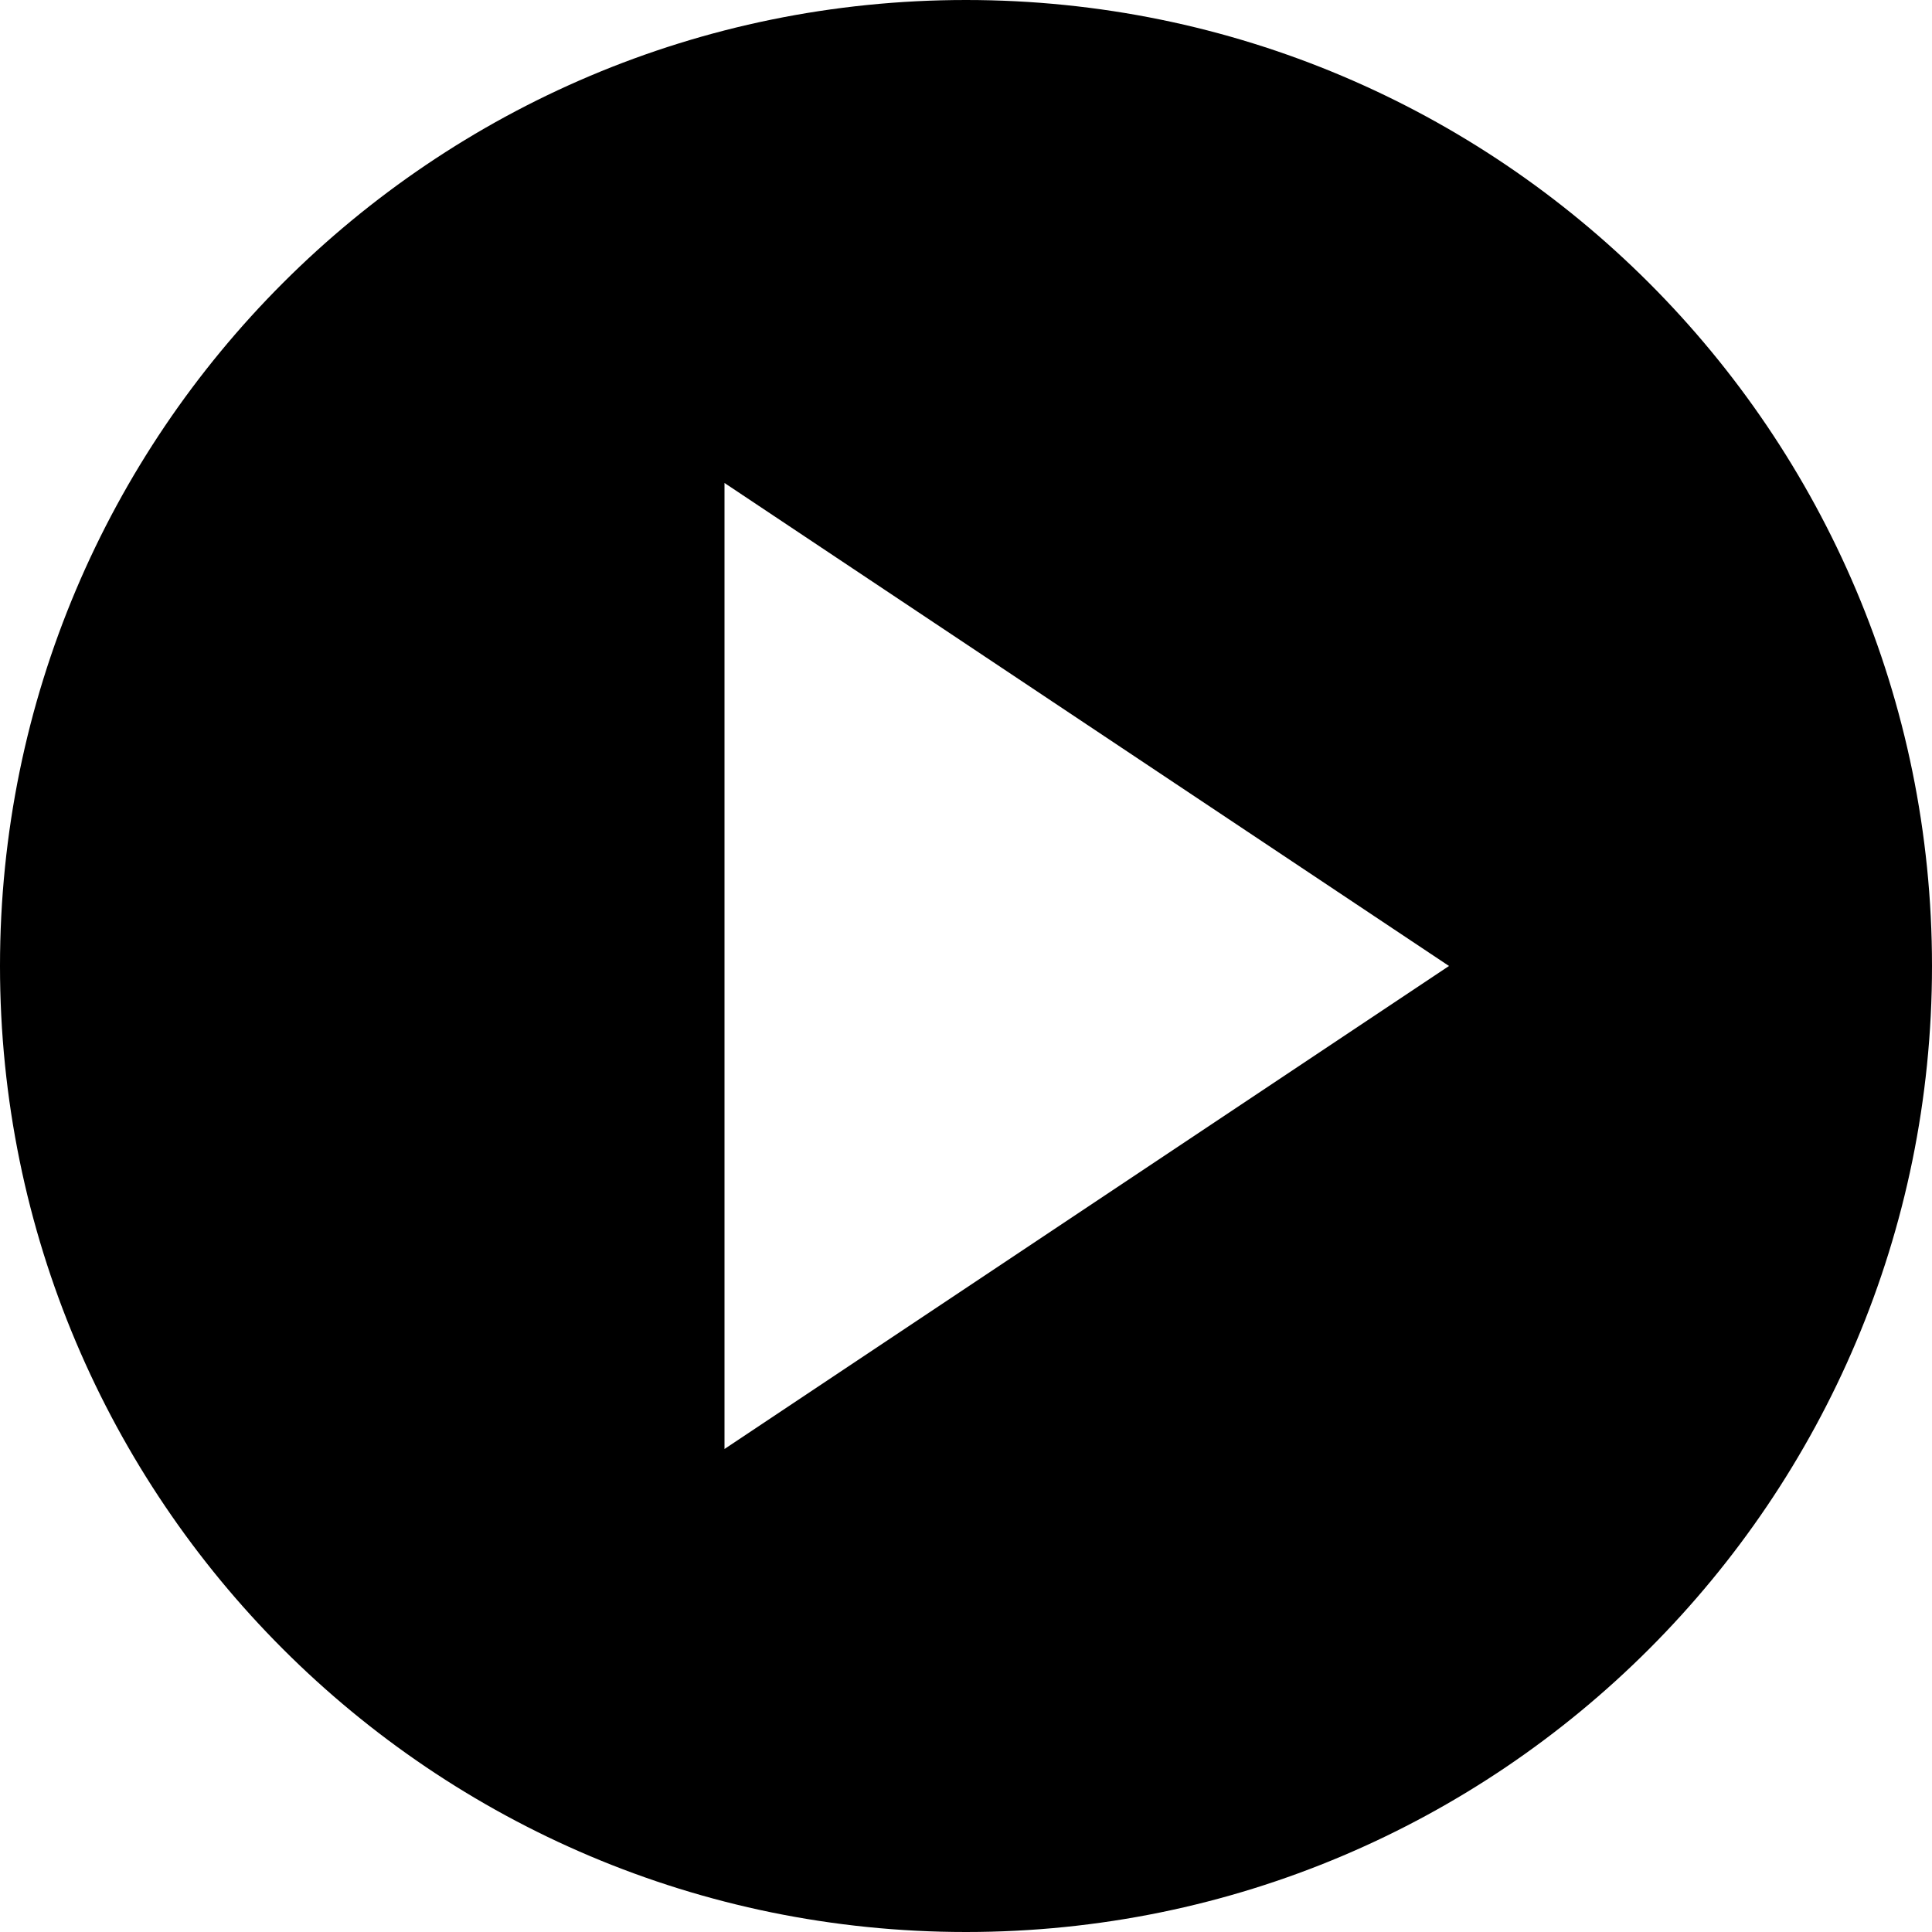
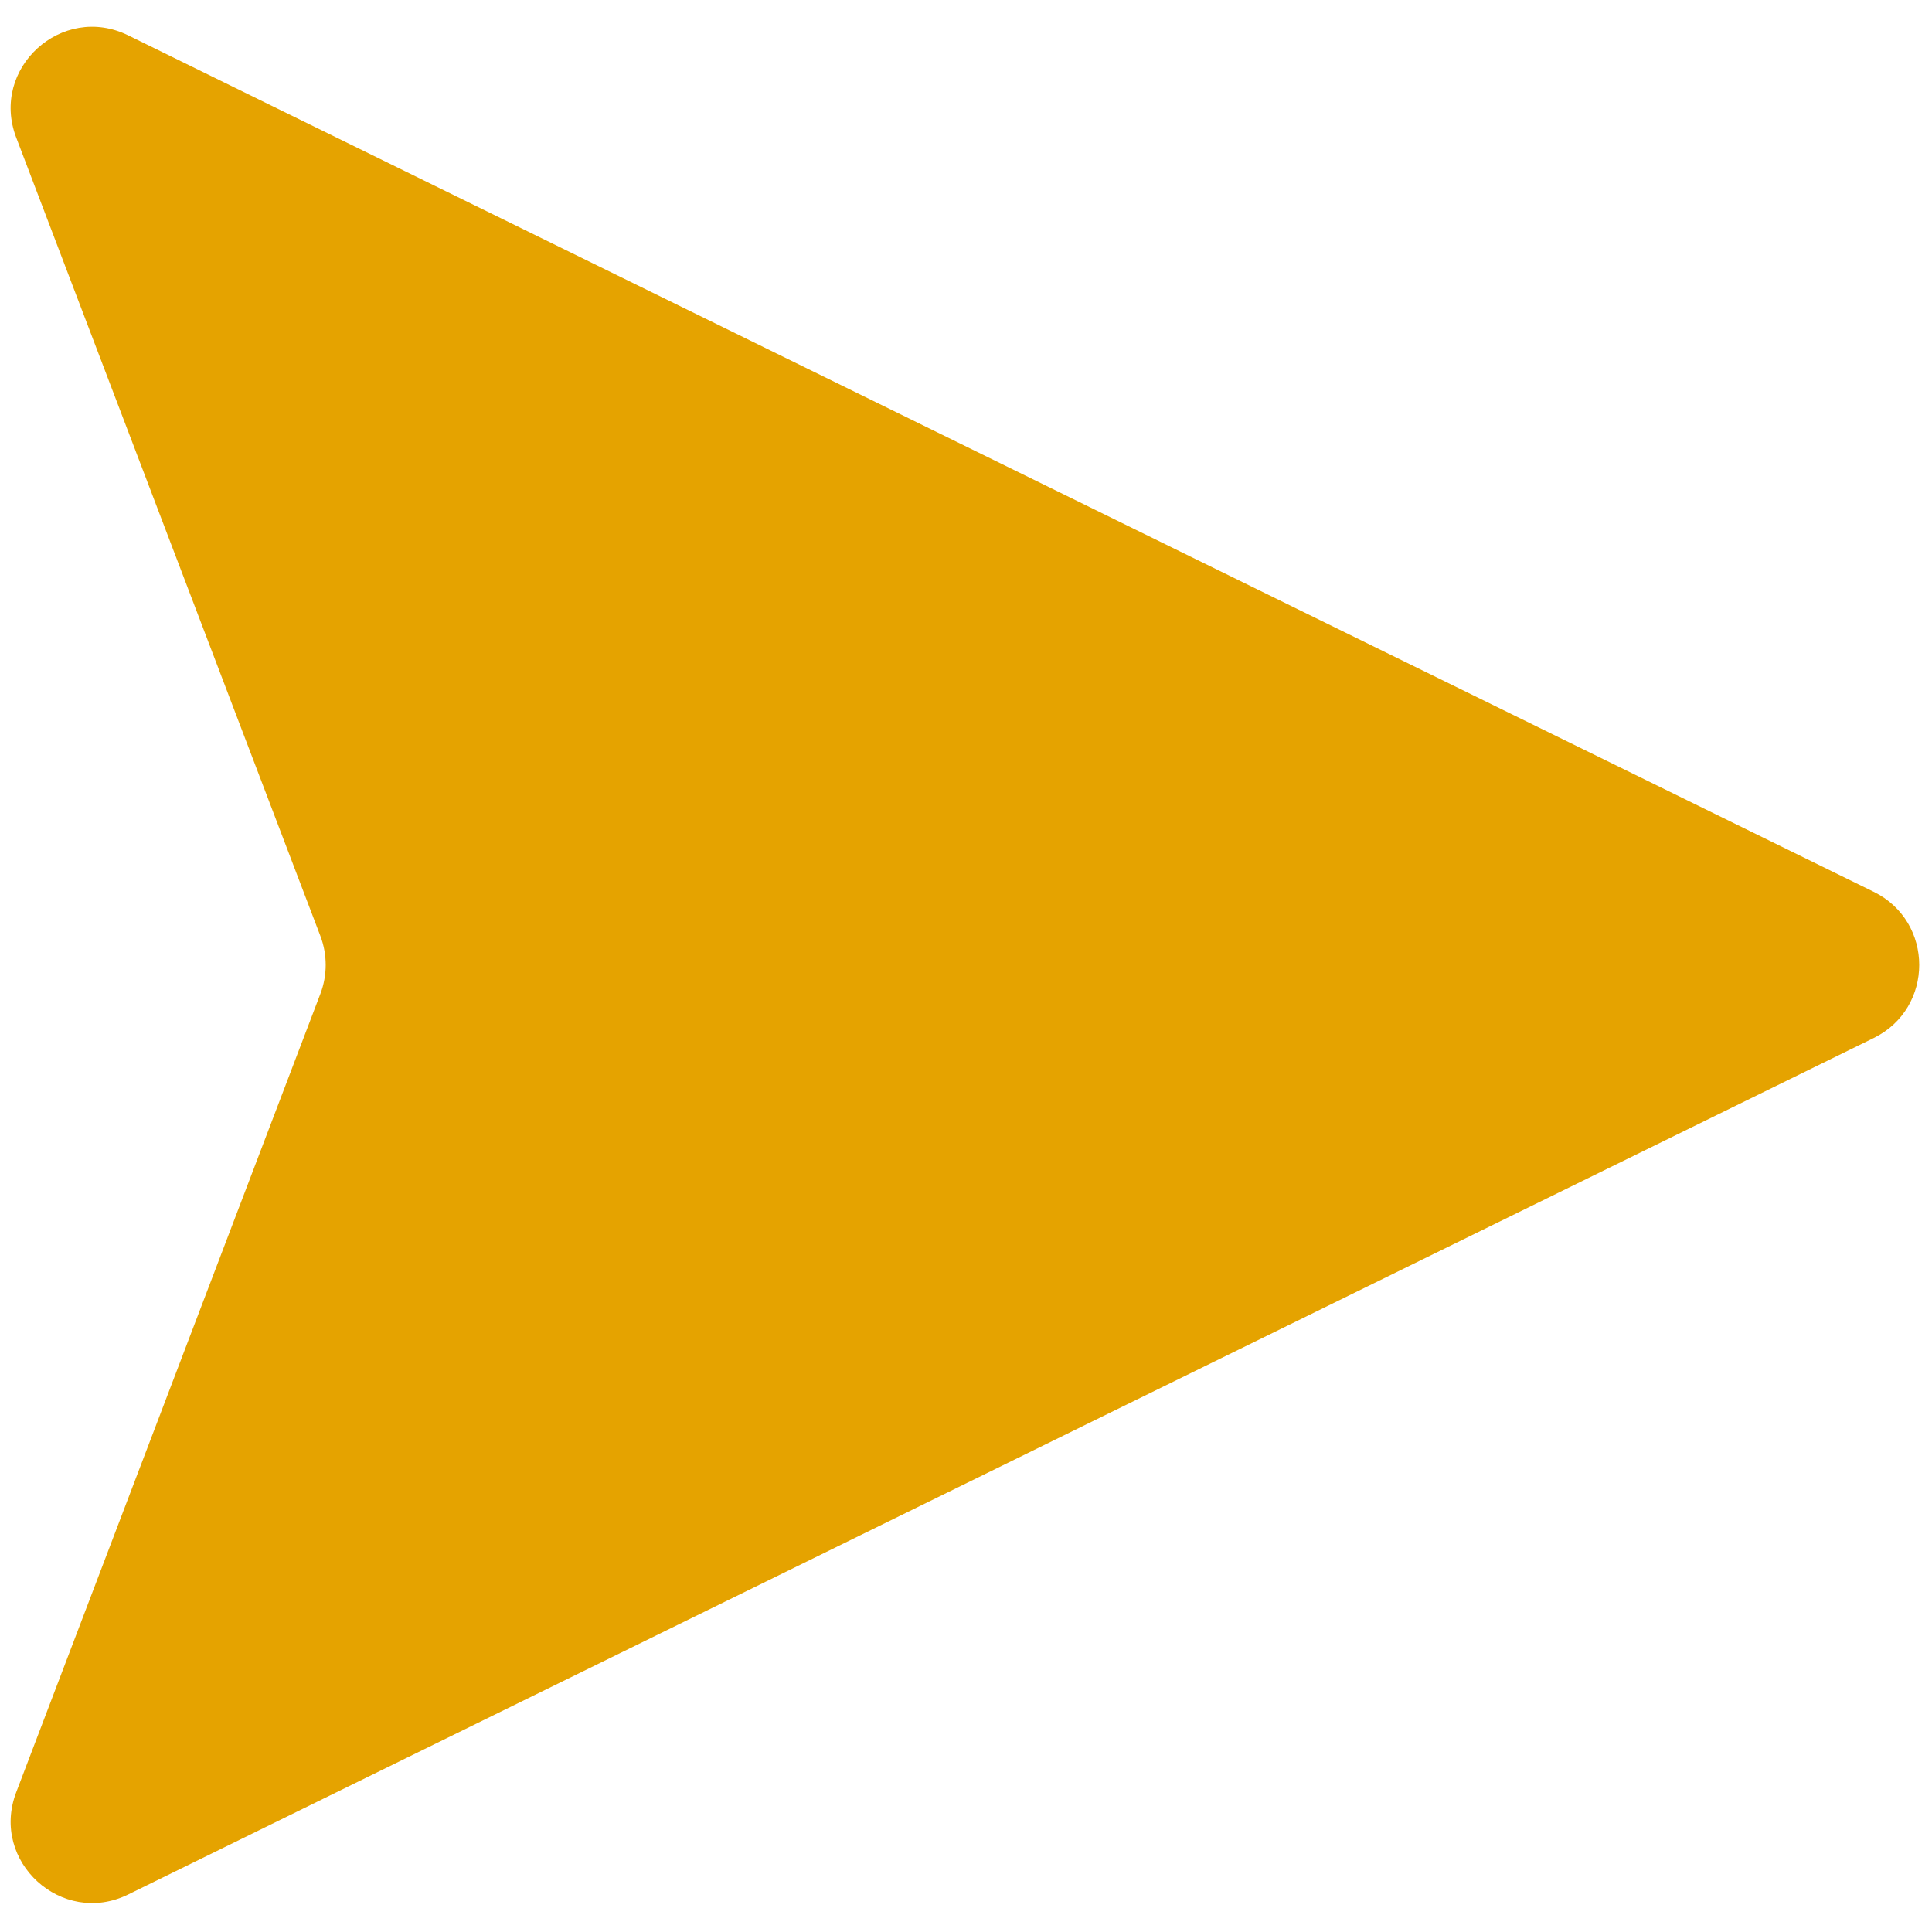
- <svg xmlns="http://www.w3.org/2000/svg" width="24" height="24" viewBox="0 0 24 24">
-   <path d="M12 0c-6.627 0-12 5.373-12 12s5.373 12 12 12 12-5.373 12-12-5.373-12-12-12zm-3 18v-12l9 6-9 6z" />
+ <svg xmlns="http://www.w3.org/2000/svg" version="1.1" width="256" height="256" viewBox="0 0 256 256" xml:space="preserve">
+   <defs>
+ </defs>
+   <g style="stroke: none; stroke-width: 0; stroke-dasharray: none; stroke-linecap: butt; stroke-linejoin: miter; stroke-miterlimit: 10; fill: none; fill-rule: nonzero; opacity: 1;" transform="translate(1.406593 1.406593) scale(2.81 2.81)">
+     <path d="M 87.85 41.551 L 5.545 1.167 C 2.414 -0.369 -0.979 2.725 0.263 5.984 l 14.342 37.648 c 0.336 0.881 0.336 1.854 0 2.735 L 0.263 84.016 c -1.241 3.259 2.152 6.353 5.282 4.817 L 87.85 48.449 C 90.717 47.043 90.717 42.957 87.85 41.551 z" style="stroke: none; stroke-width: 1; stroke-dasharray: none; stroke-linecap: butt; stroke-linejoin: miter; stroke-miterlimit: 10; fill: rgb(229,163,0); fill-rule: nonzero; opacity: 1;" transform=" matrix(1 0 0 1 0 0) " stroke-linecap="round" />
+   </g>
</svg>
